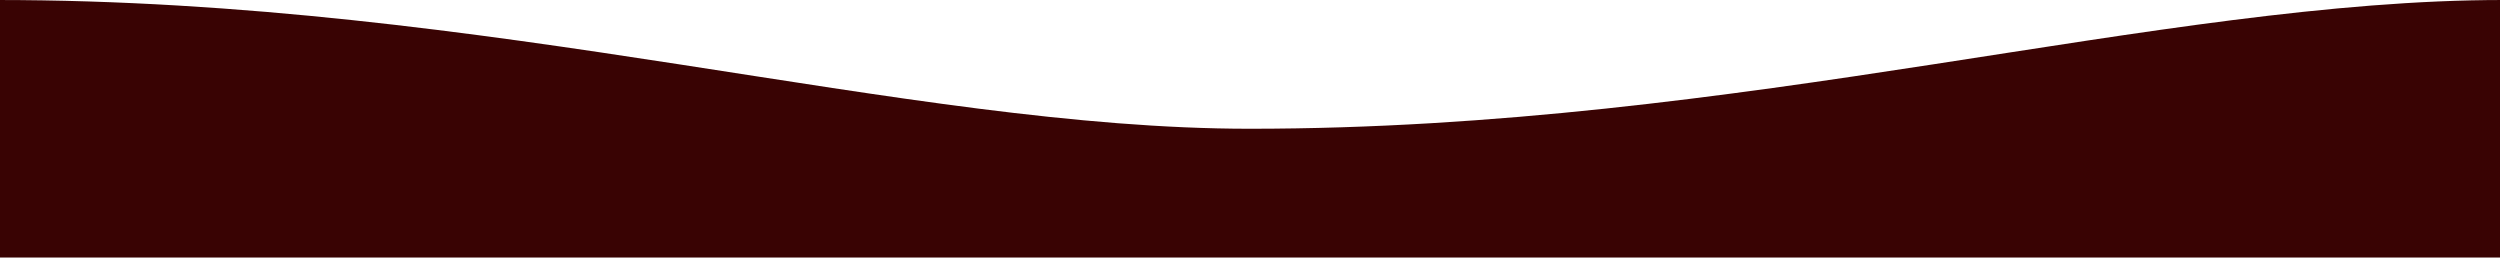
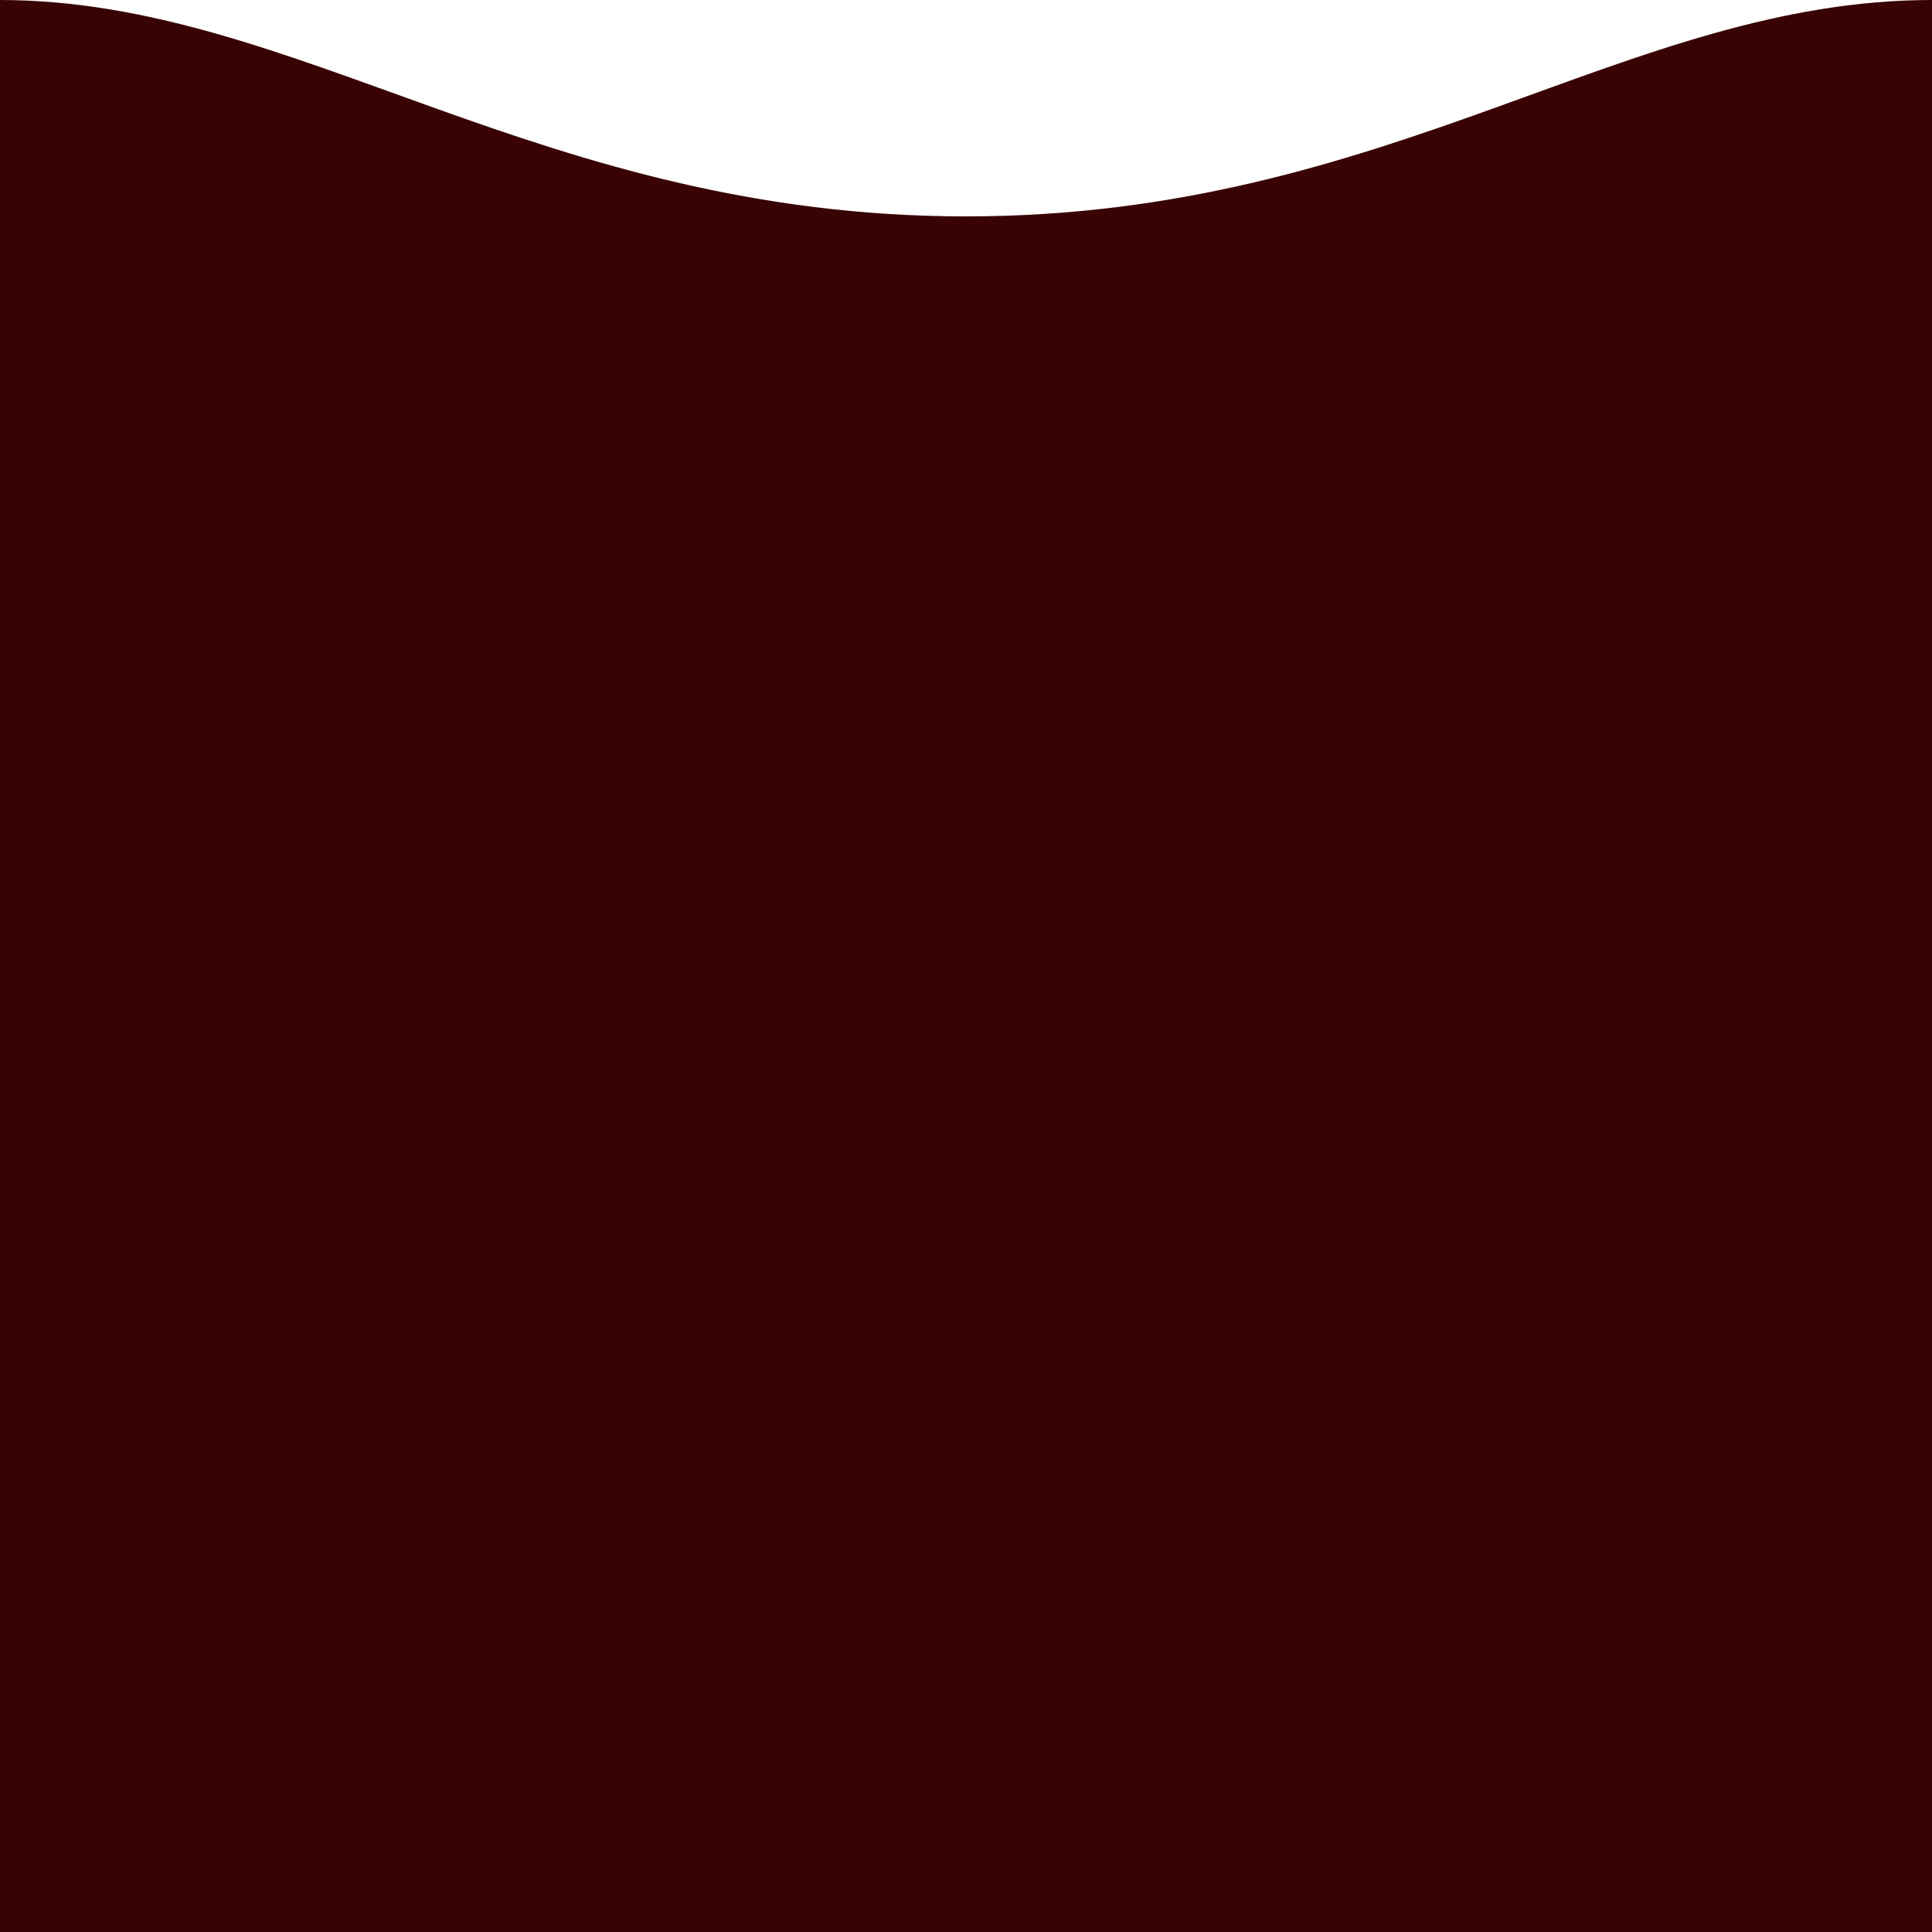
- <svg xmlns="http://www.w3.org/2000/svg" width="1000px" height="103px" x="0px" y="0px" viewBox="0 0 1000 103" style="enable-background:new 0 0 1000 103;" xml:space="preserve">
+ <svg xmlns="http://www.w3.org/2000/svg" version="1.1" id="Layer_1" x="0px" y="0px" viewBox="0 0 50 50" style="enable-background:new 0 0 50 50;" xml:space="preserve">
  <style type="text/css">
- 	.wave{fill:#390303;}
+ 	.st0{fill:#390303;}
</style>
-   <path class="wave" d="M-1.4,103h1002.7V0C864.6,0,696.8,51.5,499.9,51.5C362.6,51.5,196,0-1.4,0C-1.4,34.3-1.4,68.7-1.4,103z" />
+   <path class="st0" d="M50,50H25H0V25C0,25,0,4.9,0,0c7.7,0,14,5.6,25,5.6S42.1,0,50,0c0,5.8,0,25,0,25V50z" />
</svg>
